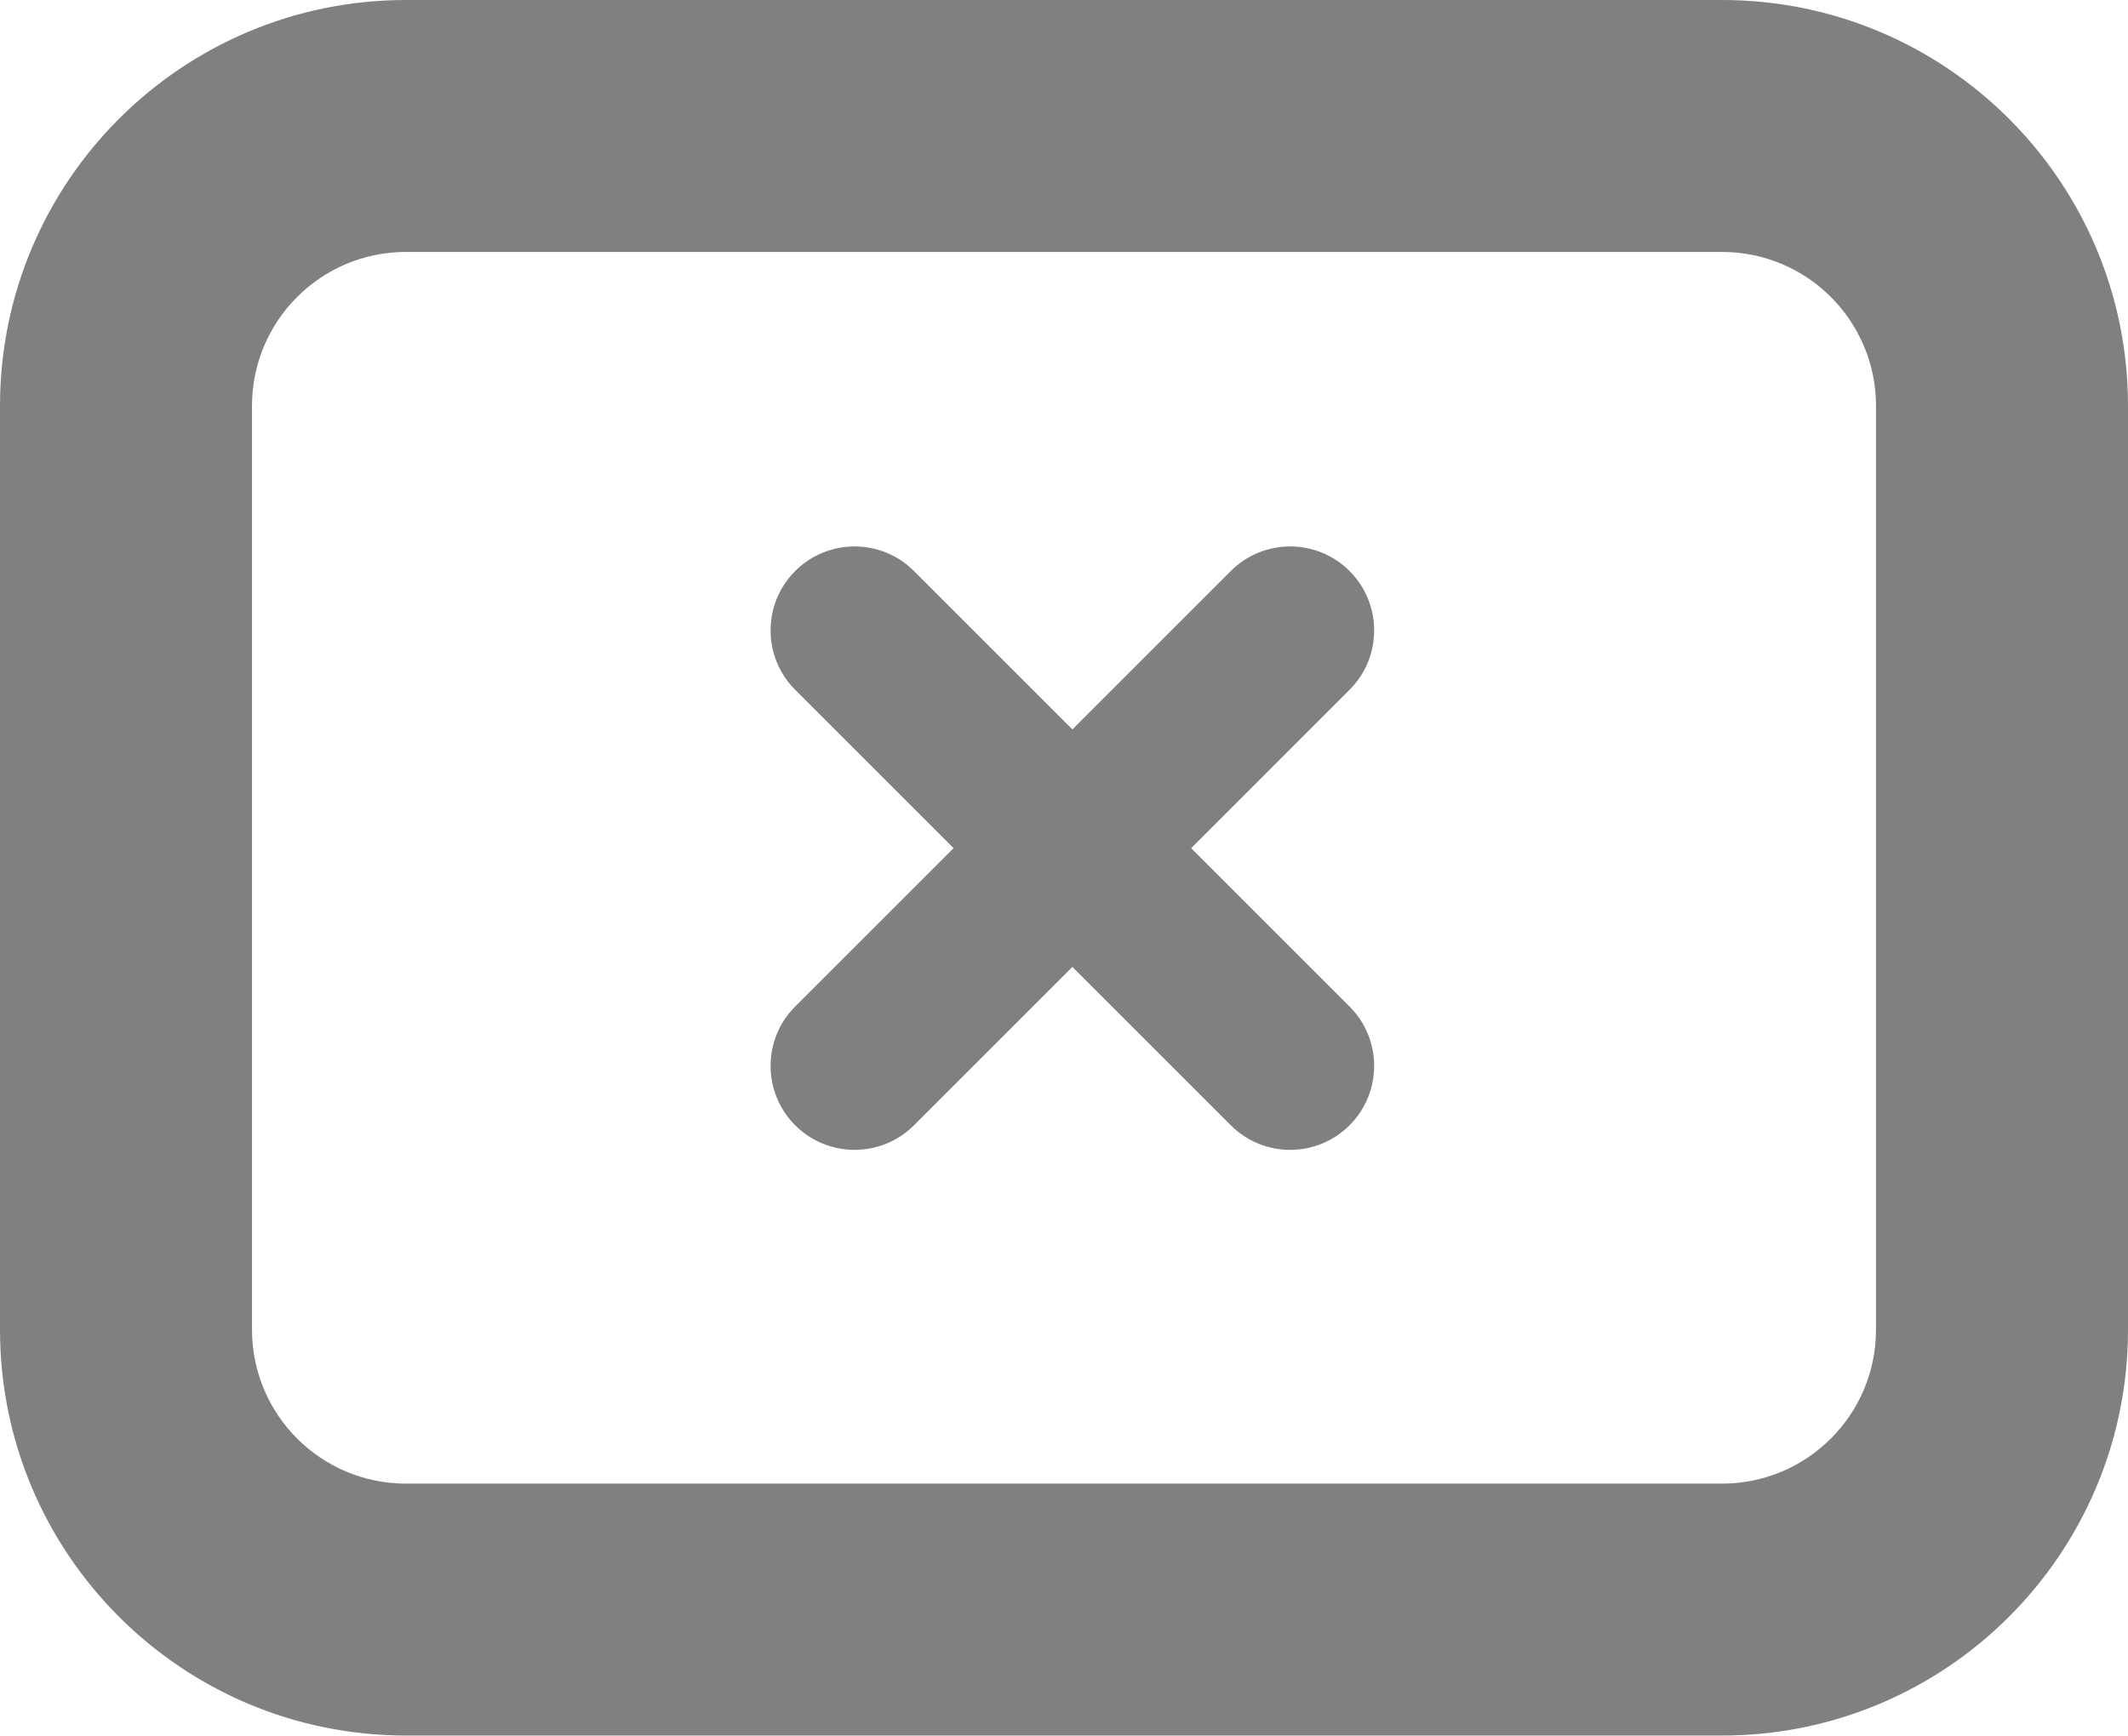
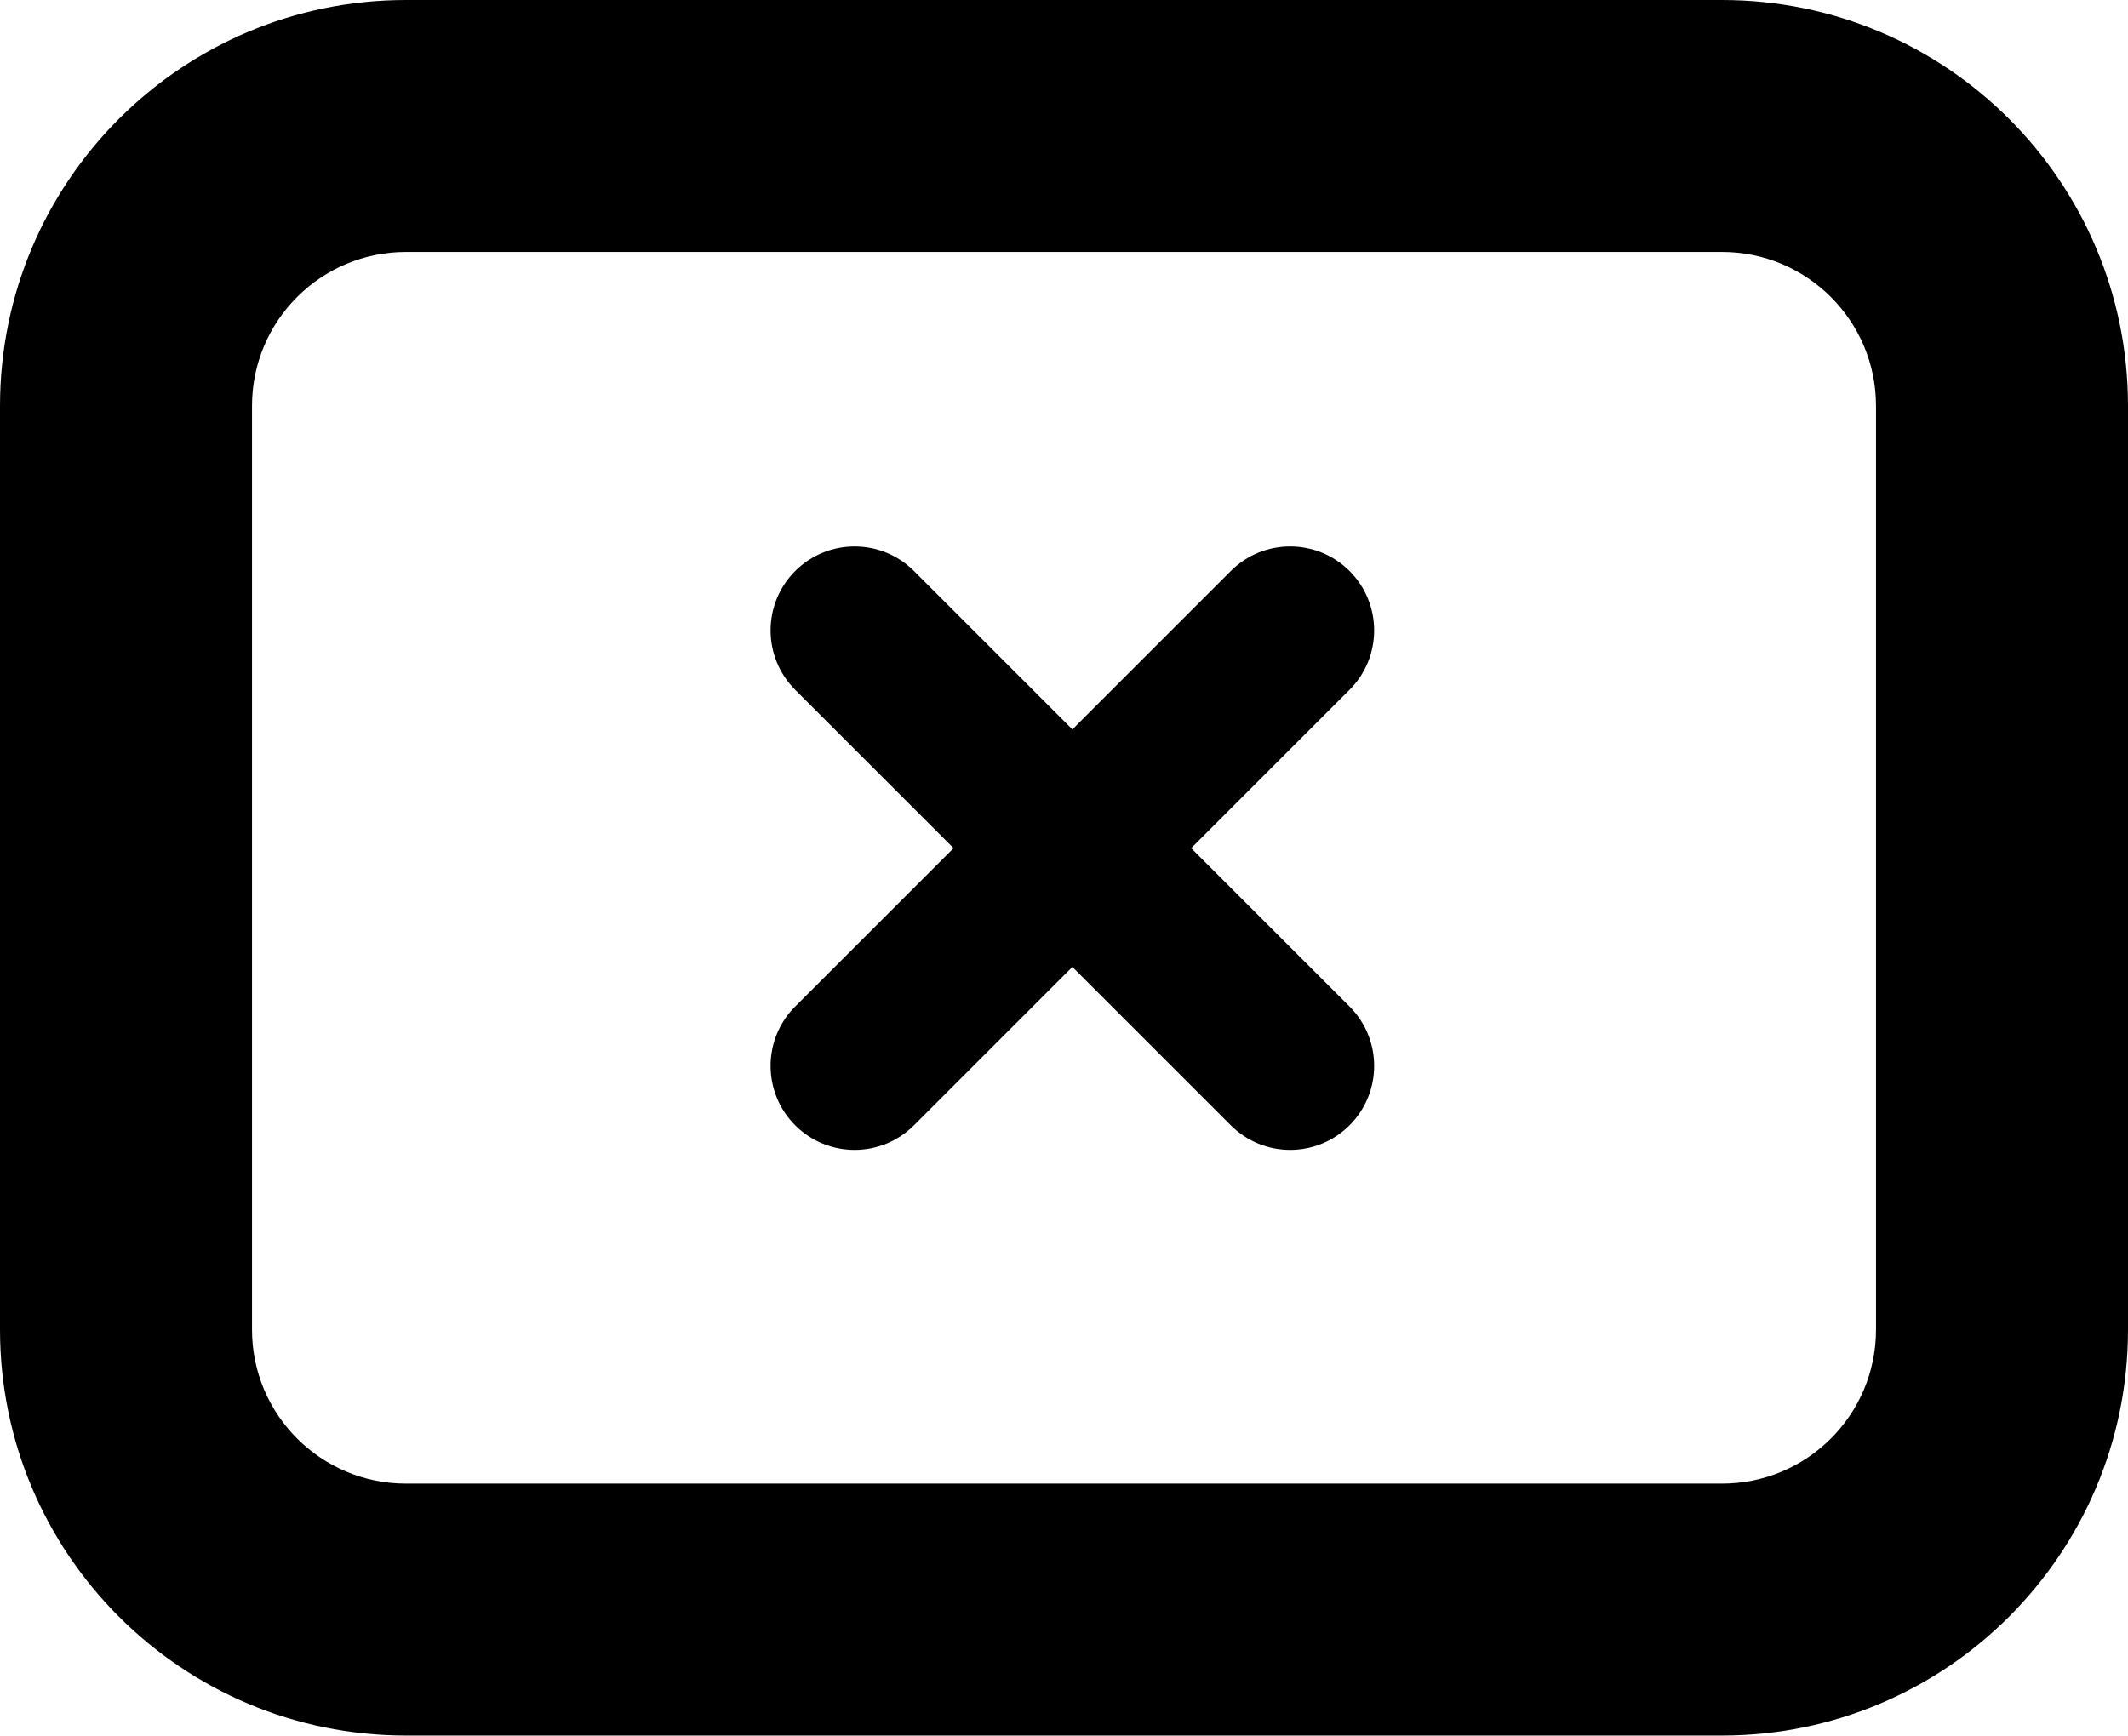
- <svg xmlns="http://www.w3.org/2000/svg" width="76" height="62" viewBox="0 0 76 62" fill="none">
-   <path fill-rule="evenodd" clip-rule="evenodd" d="M14.5 0C6.492 0 0 6.492 0 14.5V47.5C0 55.508 6.492 62 14.5 62H61.5C69.508 62 76 55.508 76 47.5V14.5C76 6.492 69.508 0 61.5 0H14.5ZM9 14.5C9 11.462 11.462 9 14.5 9H61.5C64.538 9 67 11.462 67 14.5V47.5C67 50.538 64.538 53 61.5 53H14.5C11.462 53 9 50.538 9 47.5V14.5ZM48.198 24.642C49.37 23.471 49.37 21.571 48.198 20.399C47.027 19.228 45.127 19.228 43.956 20.399L38.299 26.056L32.642 20.399C31.471 19.228 29.571 19.228 28.399 20.399C27.228 21.571 27.228 23.471 28.399 24.642L34.056 30.299L28.399 35.956C27.228 37.127 27.228 39.027 28.399 40.199C29.571 41.37 31.471 41.37 32.642 40.199L38.299 34.542L43.956 40.199C45.127 41.37 47.027 41.37 48.198 40.199C49.37 39.027 49.37 37.127 48.198 35.956L42.542 30.299L48.198 24.642Z" fill="#808080" />
+ <svg xmlns="http://www.w3.org/2000/svg" viewBox="0 0 76 62">
+   <path fill-rule="evenodd" clip-rule="evenodd" d="M14.5 0C6.492 0 0 6.492 0 14.5V47.5C0 55.508 6.492 62 14.5 62H61.5C69.508 62 76 55.508 76 47.5V14.5C76 6.492 69.508 0 61.5 0H14.5ZM9 14.5C9 11.462 11.462 9 14.5 9H61.5C64.538 9 67 11.462 67 14.5V47.5C67 50.538 64.538 53 61.5 53H14.5C11.462 53 9 50.538 9 47.5V14.5ZM48.198 24.642C49.37 23.471 49.37 21.571 48.198 20.399C47.027 19.228 45.127 19.228 43.956 20.399L38.299 26.056L32.642 20.399C31.471 19.228 29.571 19.228 28.399 20.399C27.228 21.571 27.228 23.471 28.399 24.642L34.056 30.299L28.399 35.956C27.228 37.127 27.228 39.027 28.399 40.199C29.571 41.37 31.471 41.37 32.642 40.199L38.299 34.542L43.956 40.199C45.127 41.37 47.027 41.37 48.198 40.199C49.37 39.027 49.37 37.127 48.198 35.956L42.542 30.299L48.198 24.642Z" />
</svg>
